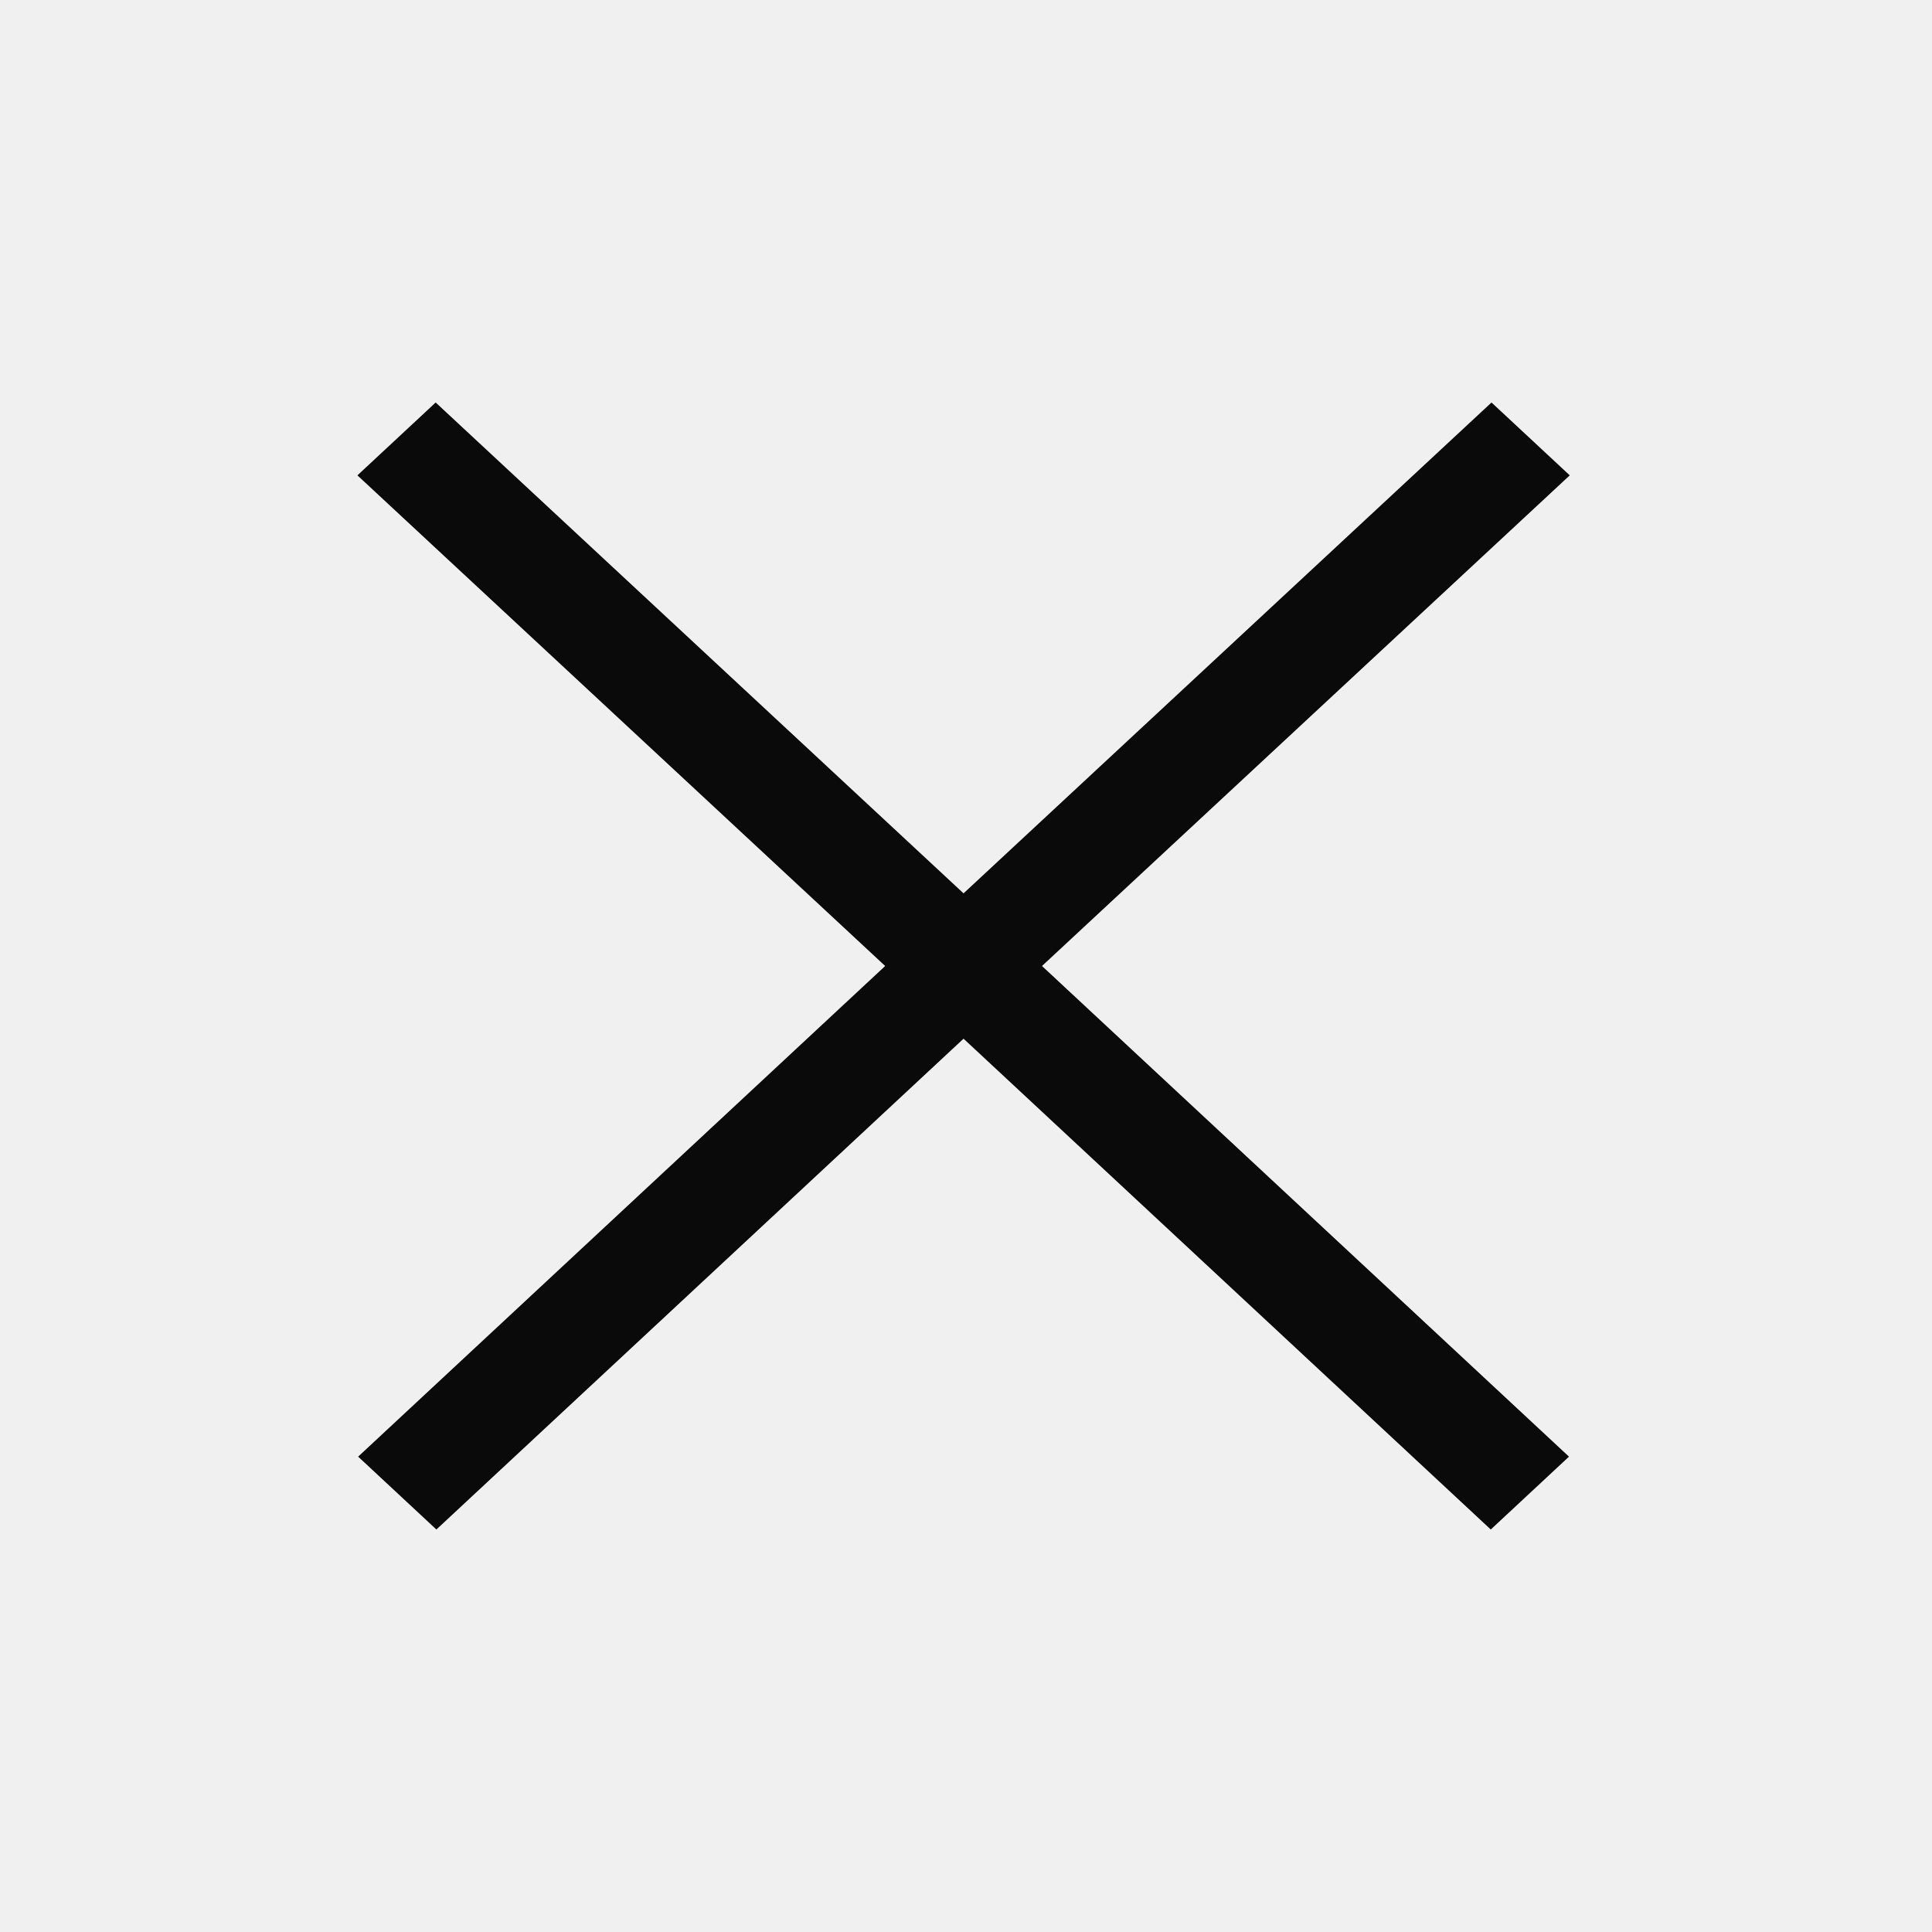
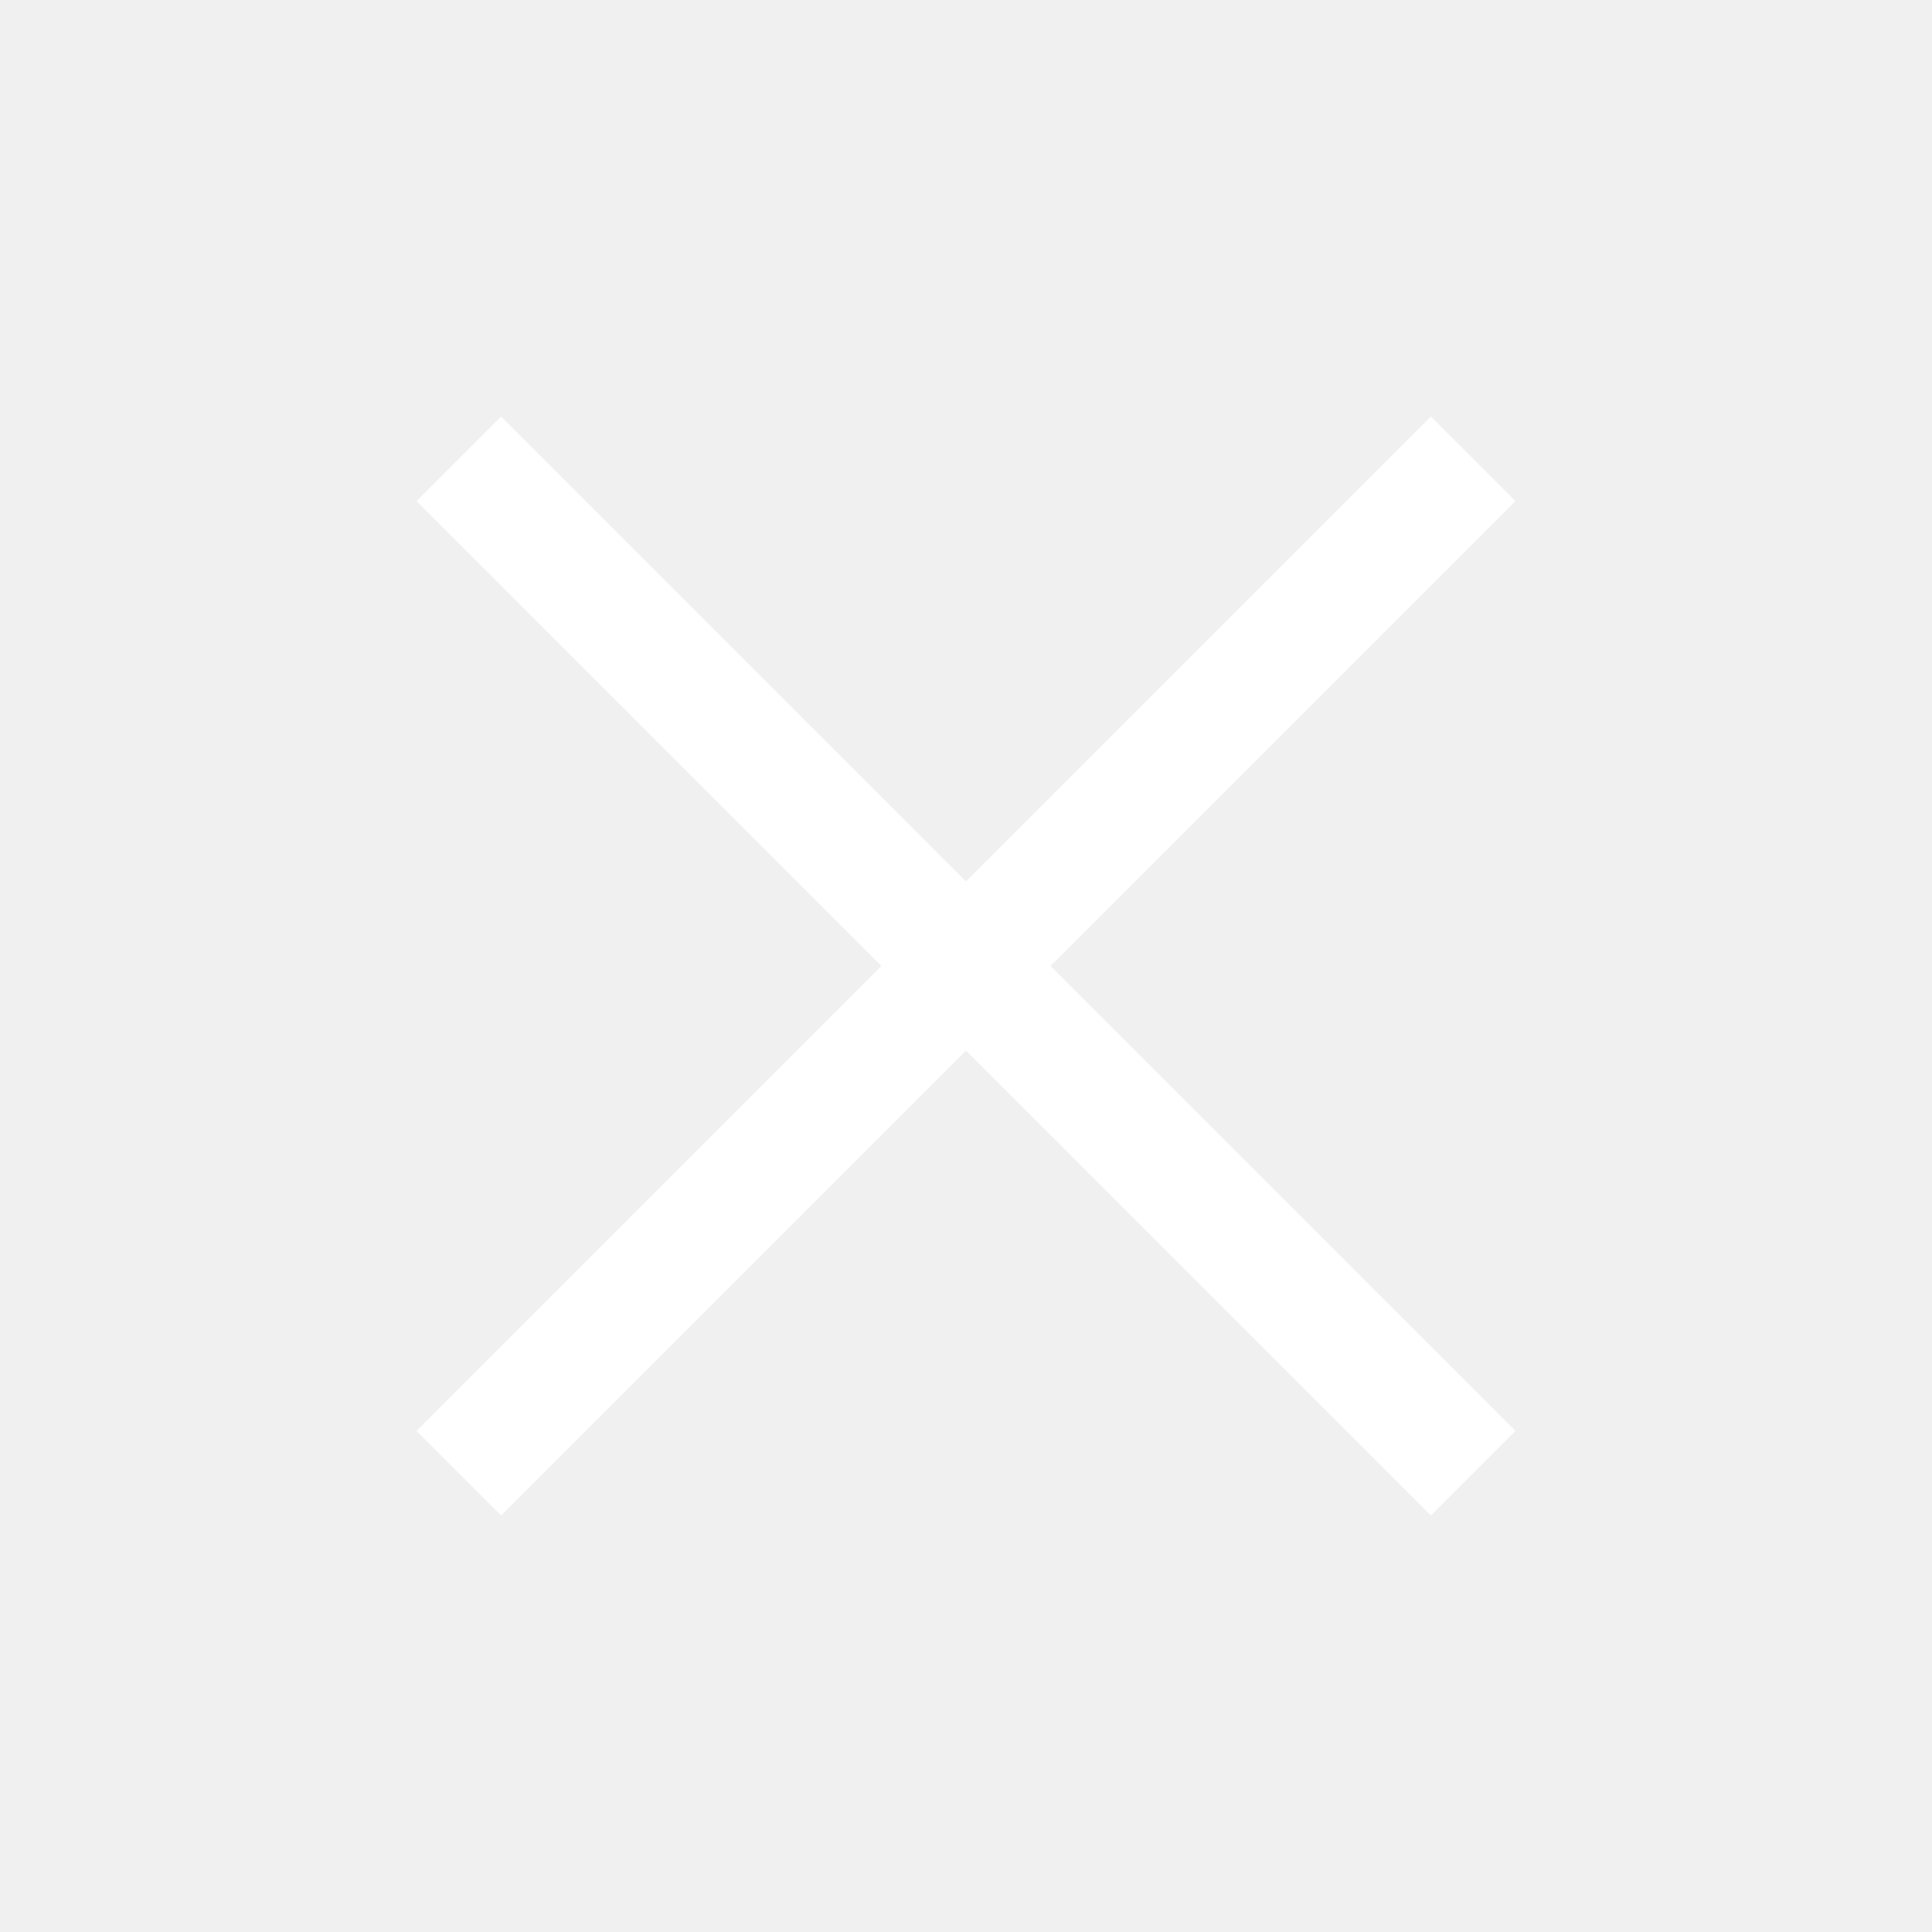
- <svg xmlns="http://www.w3.org/2000/svg" width="48" height="48" viewBox="0 0 48 48" fill="none">
-   <path d="M39 11.81L25.888 24L38.981 36.19L37.038 38L23.939 25.806L10.842 38L8.898 36.19L21.992 24L8.88 11.81L10.824 10L23.939 22.195L37.056 10L39 11.81Z" fill="#0A0A0A" />
+ <svg xmlns="http://www.w3.org/2000/svg" height="48px" viewBox="0 -960 960 960" width="48px" fill="#FFFFFF">
+   <path d="m249-207-42-42 231-231-231-231 42-42 231 231 231-231 42 42-231 231 231 231-42 42-231-231-231 231Z" />
</svg>
